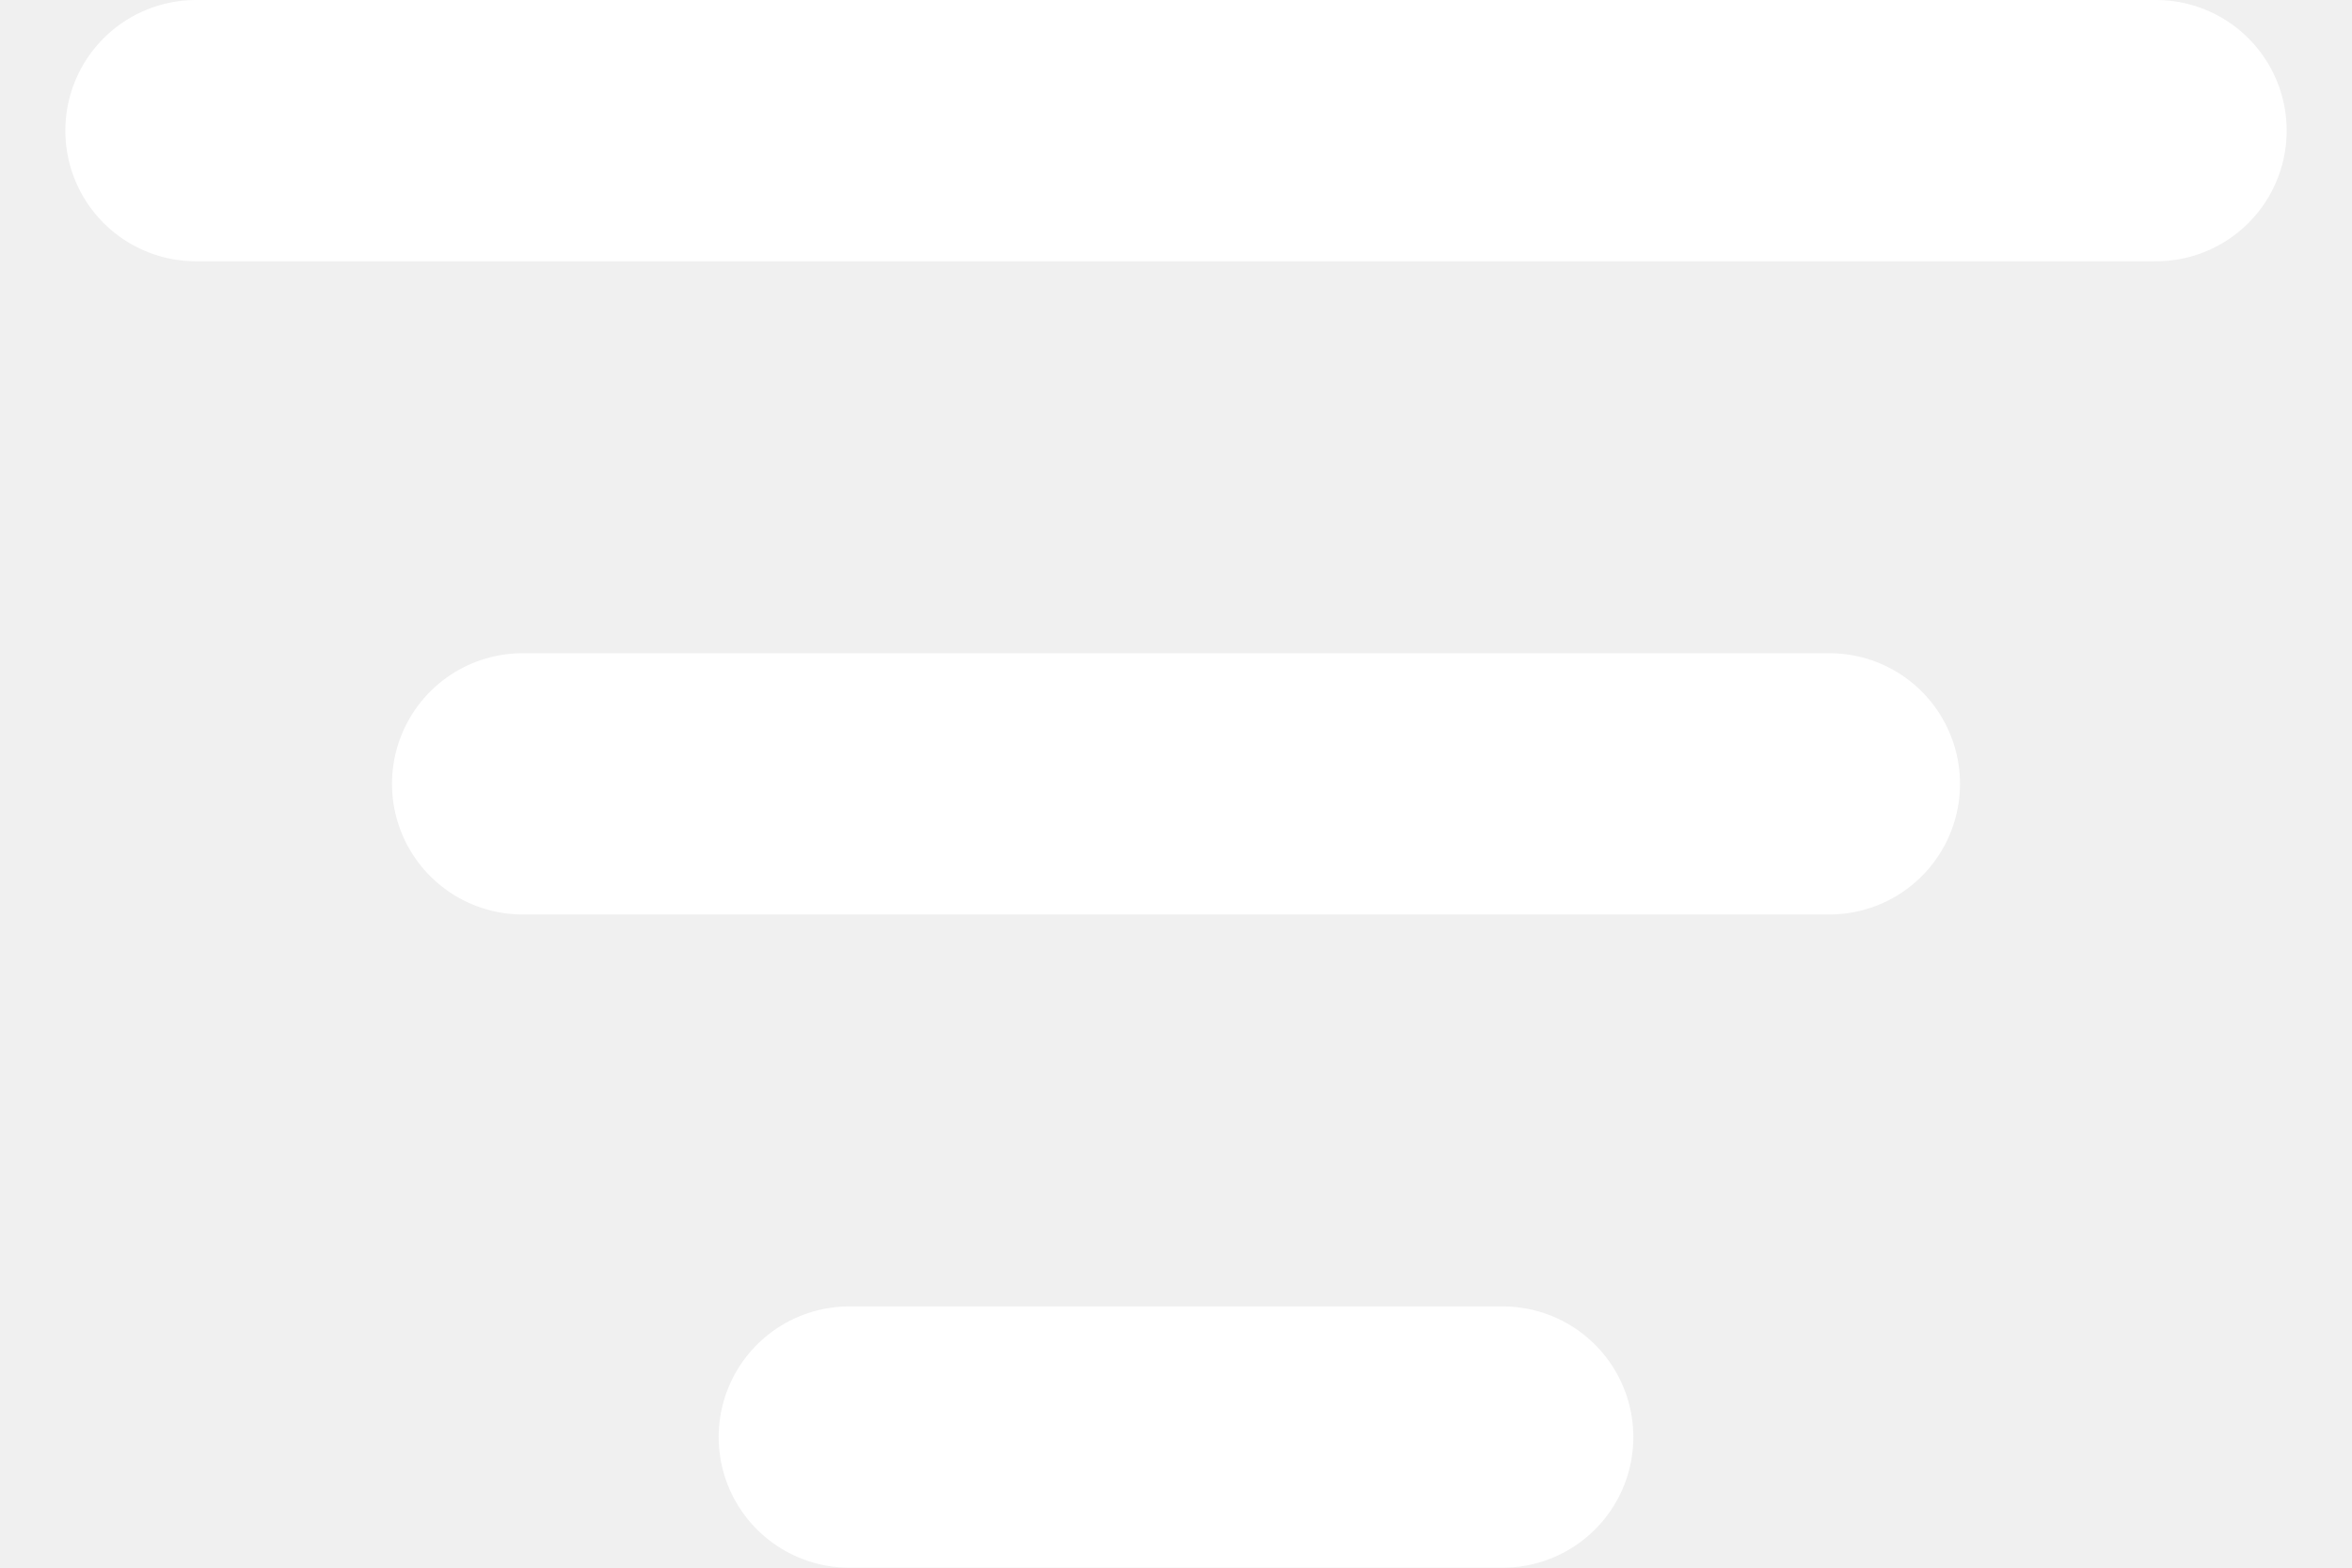
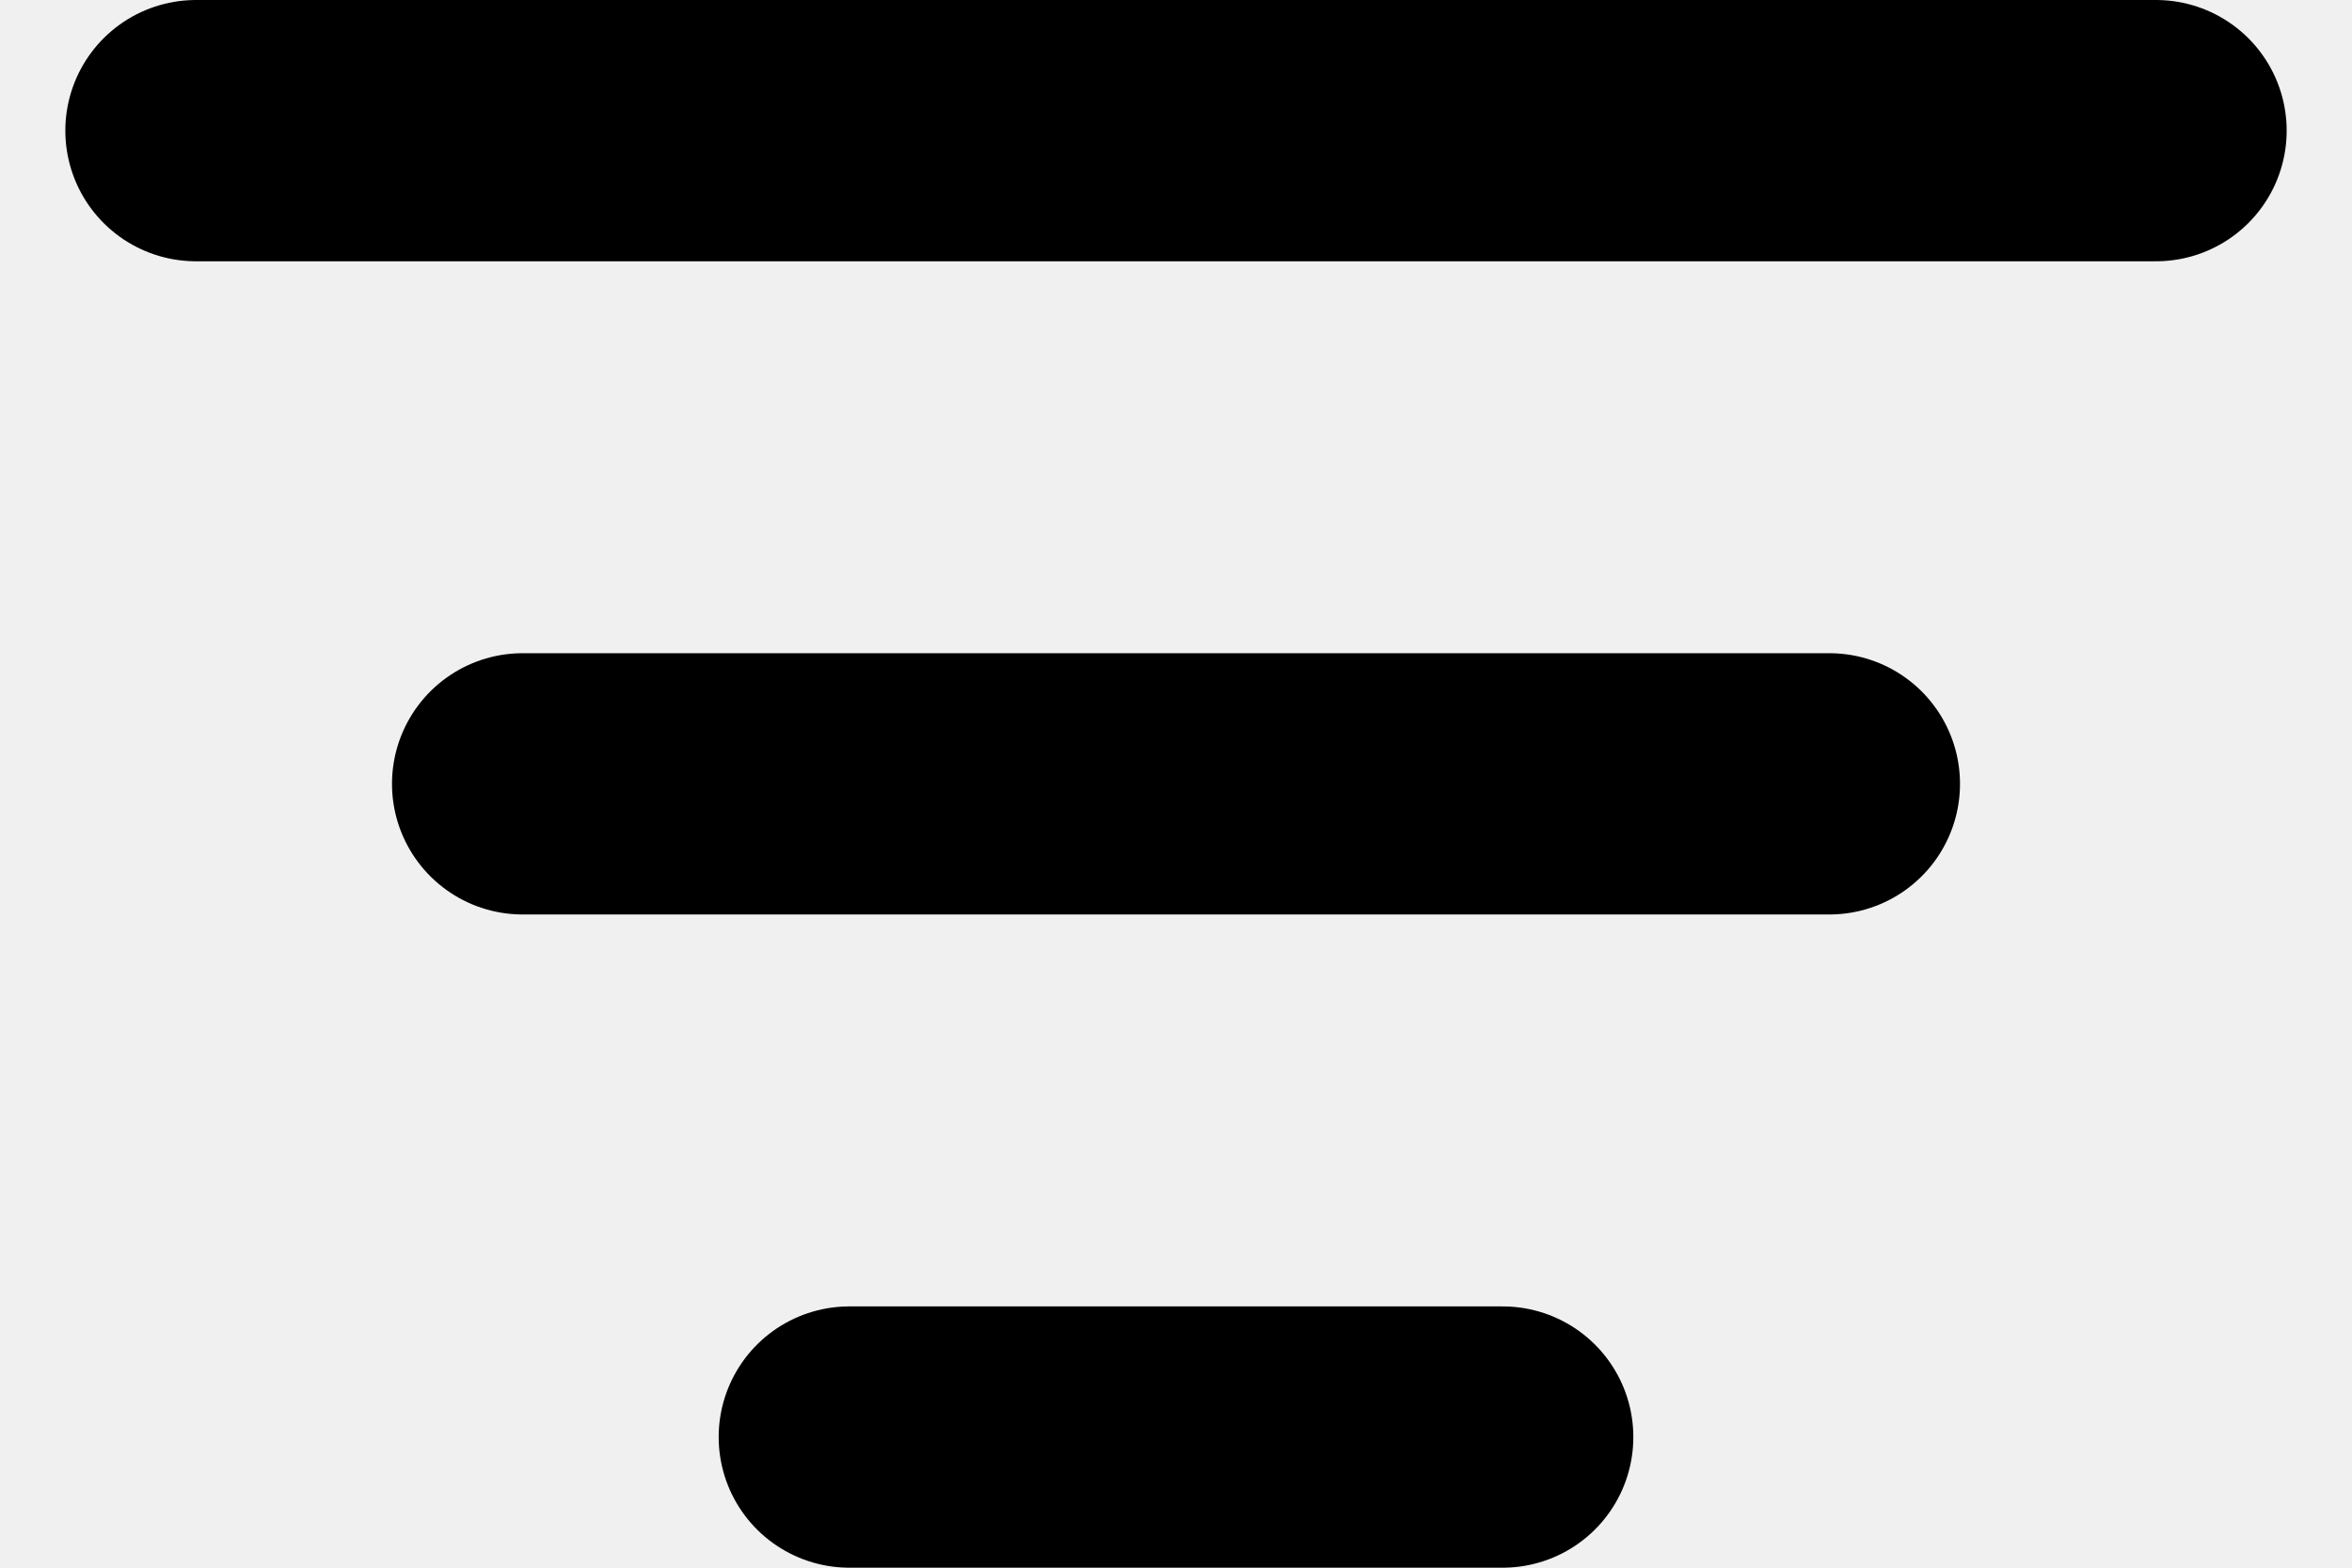
<svg xmlns="http://www.w3.org/2000/svg" width="18" height="12" viewBox="0 0 18 12" fill="none">
-   <path d="M4 6H14M1.5 1H16.5M6.5 11H11.5" stroke="white" stroke-width="2" stroke-linecap="round" stroke-linejoin="round" />
+   <path d="M4 6H14M1.5 1H16.5M6.5 11H11.5" stroke="currentColor" stroke-width="2" stroke-linecap="round" stroke-linejoin="round" />
</svg>
